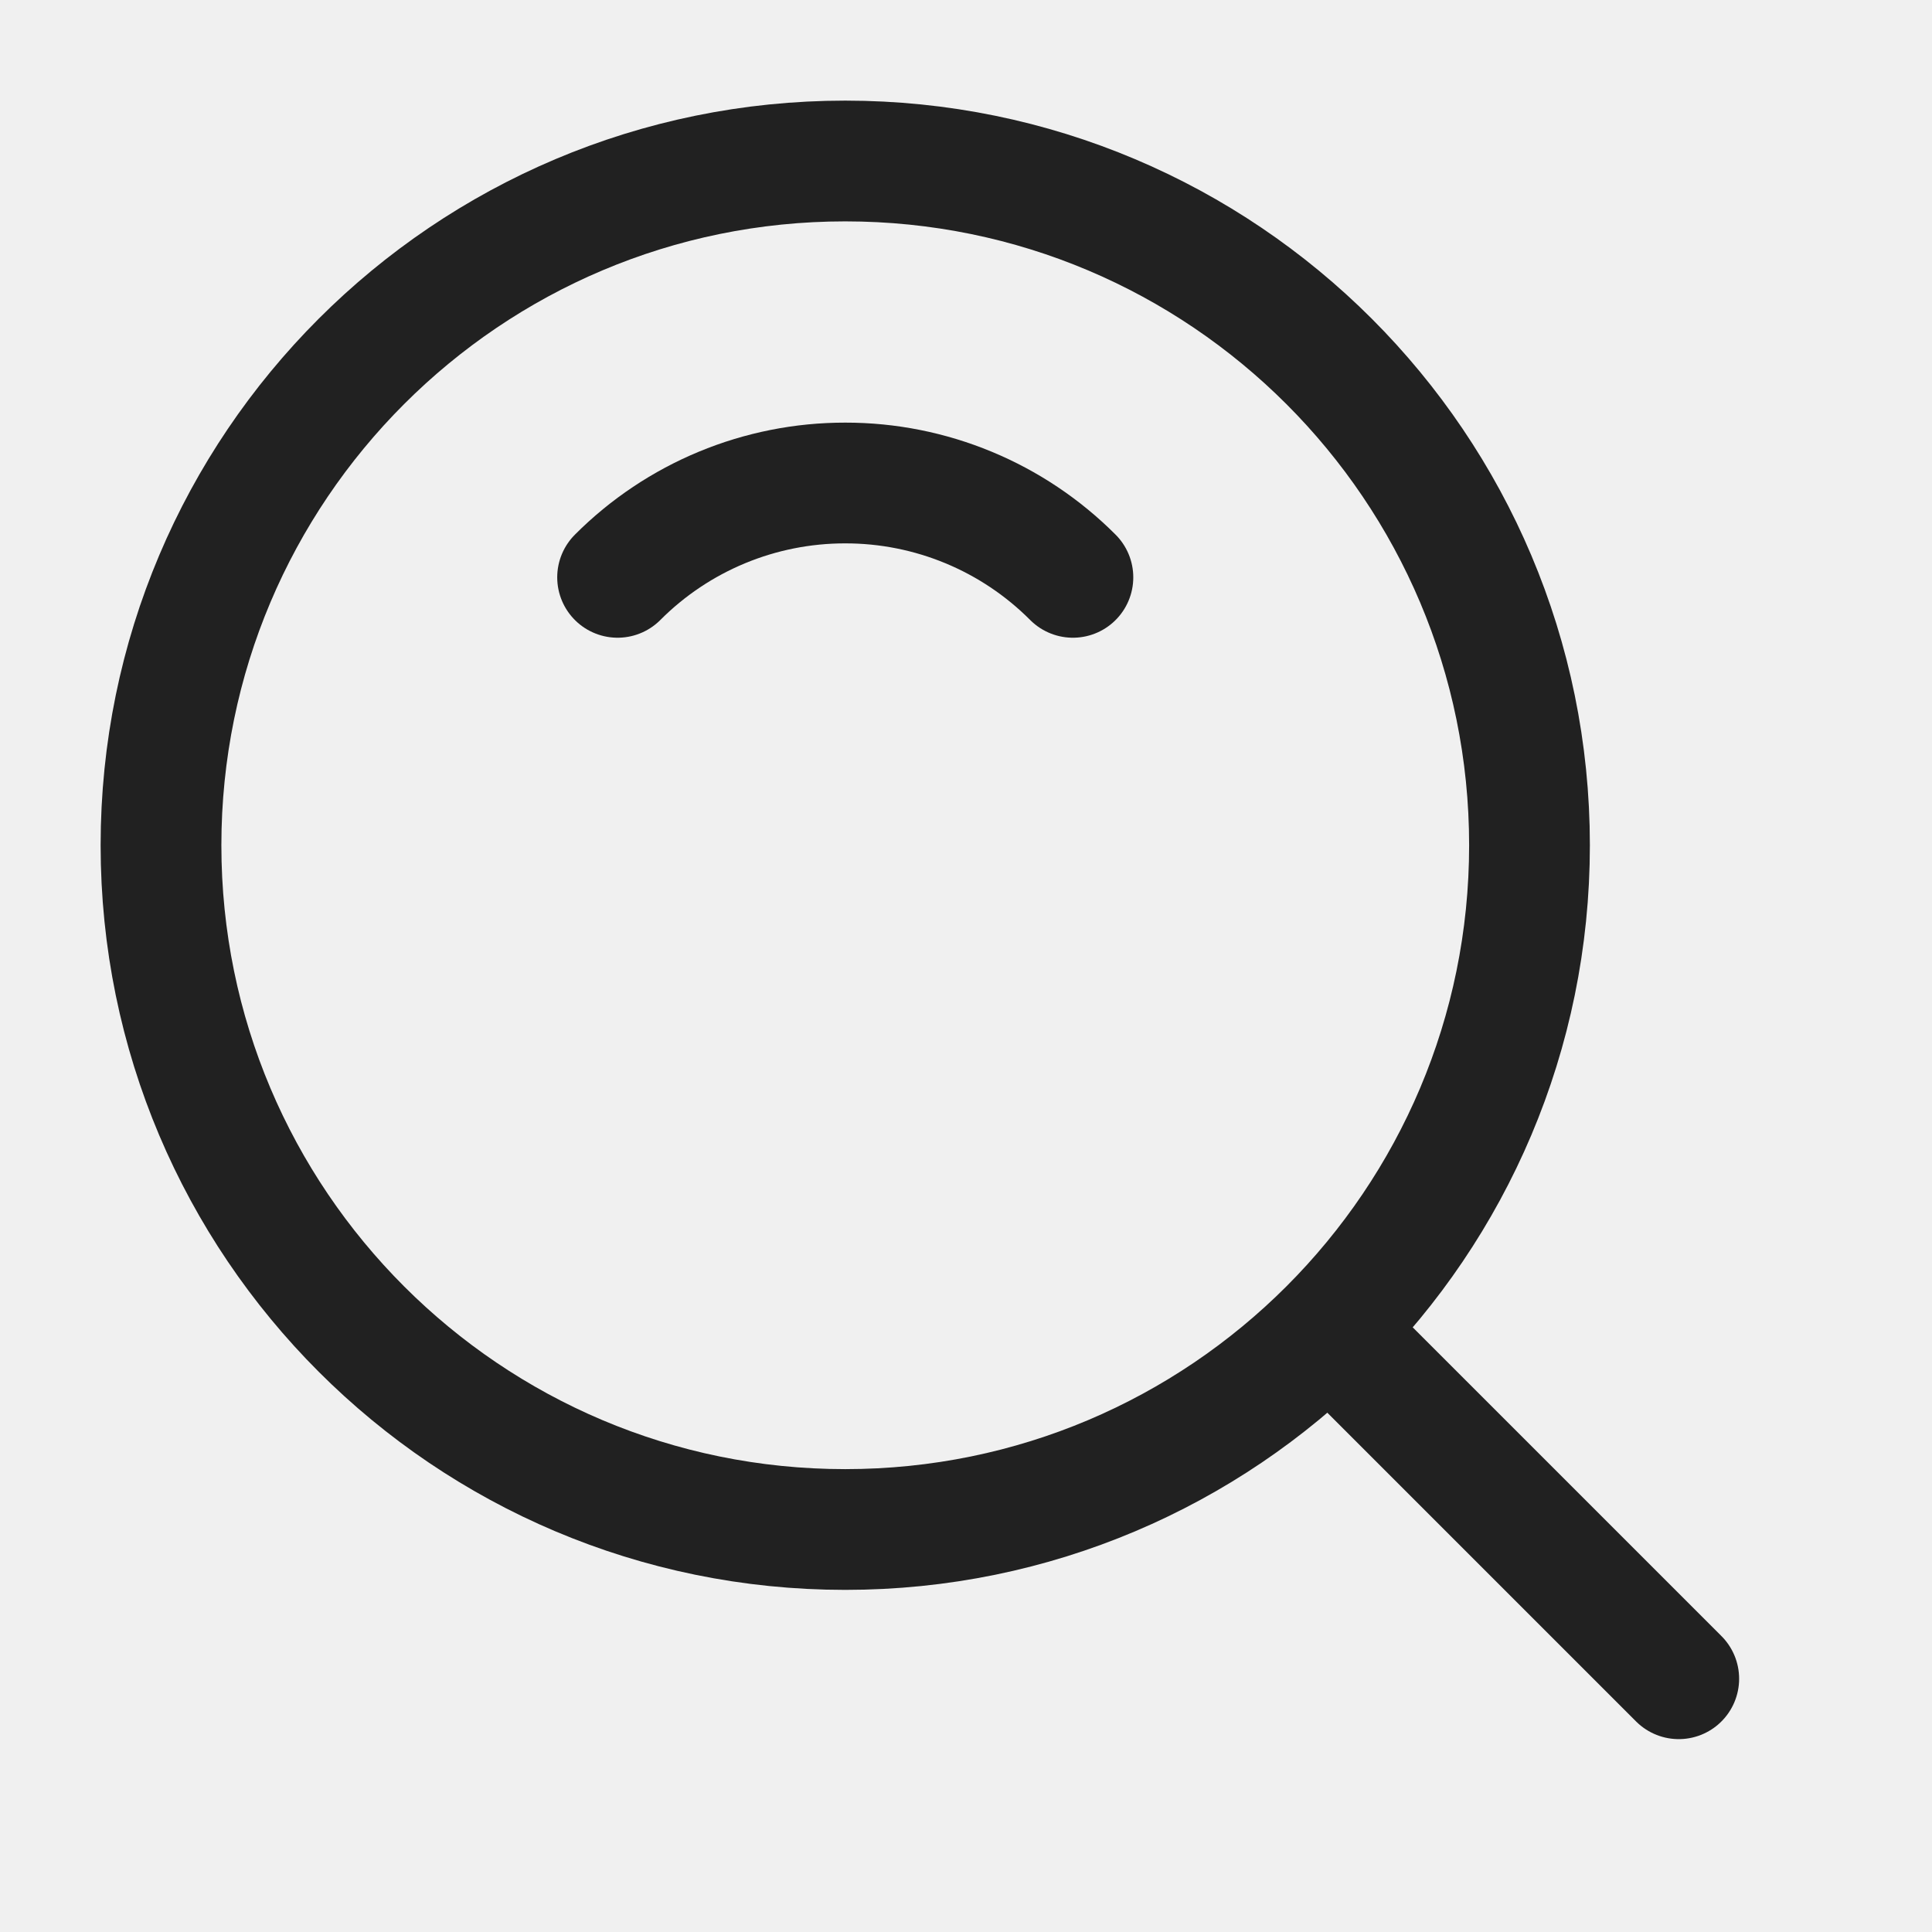
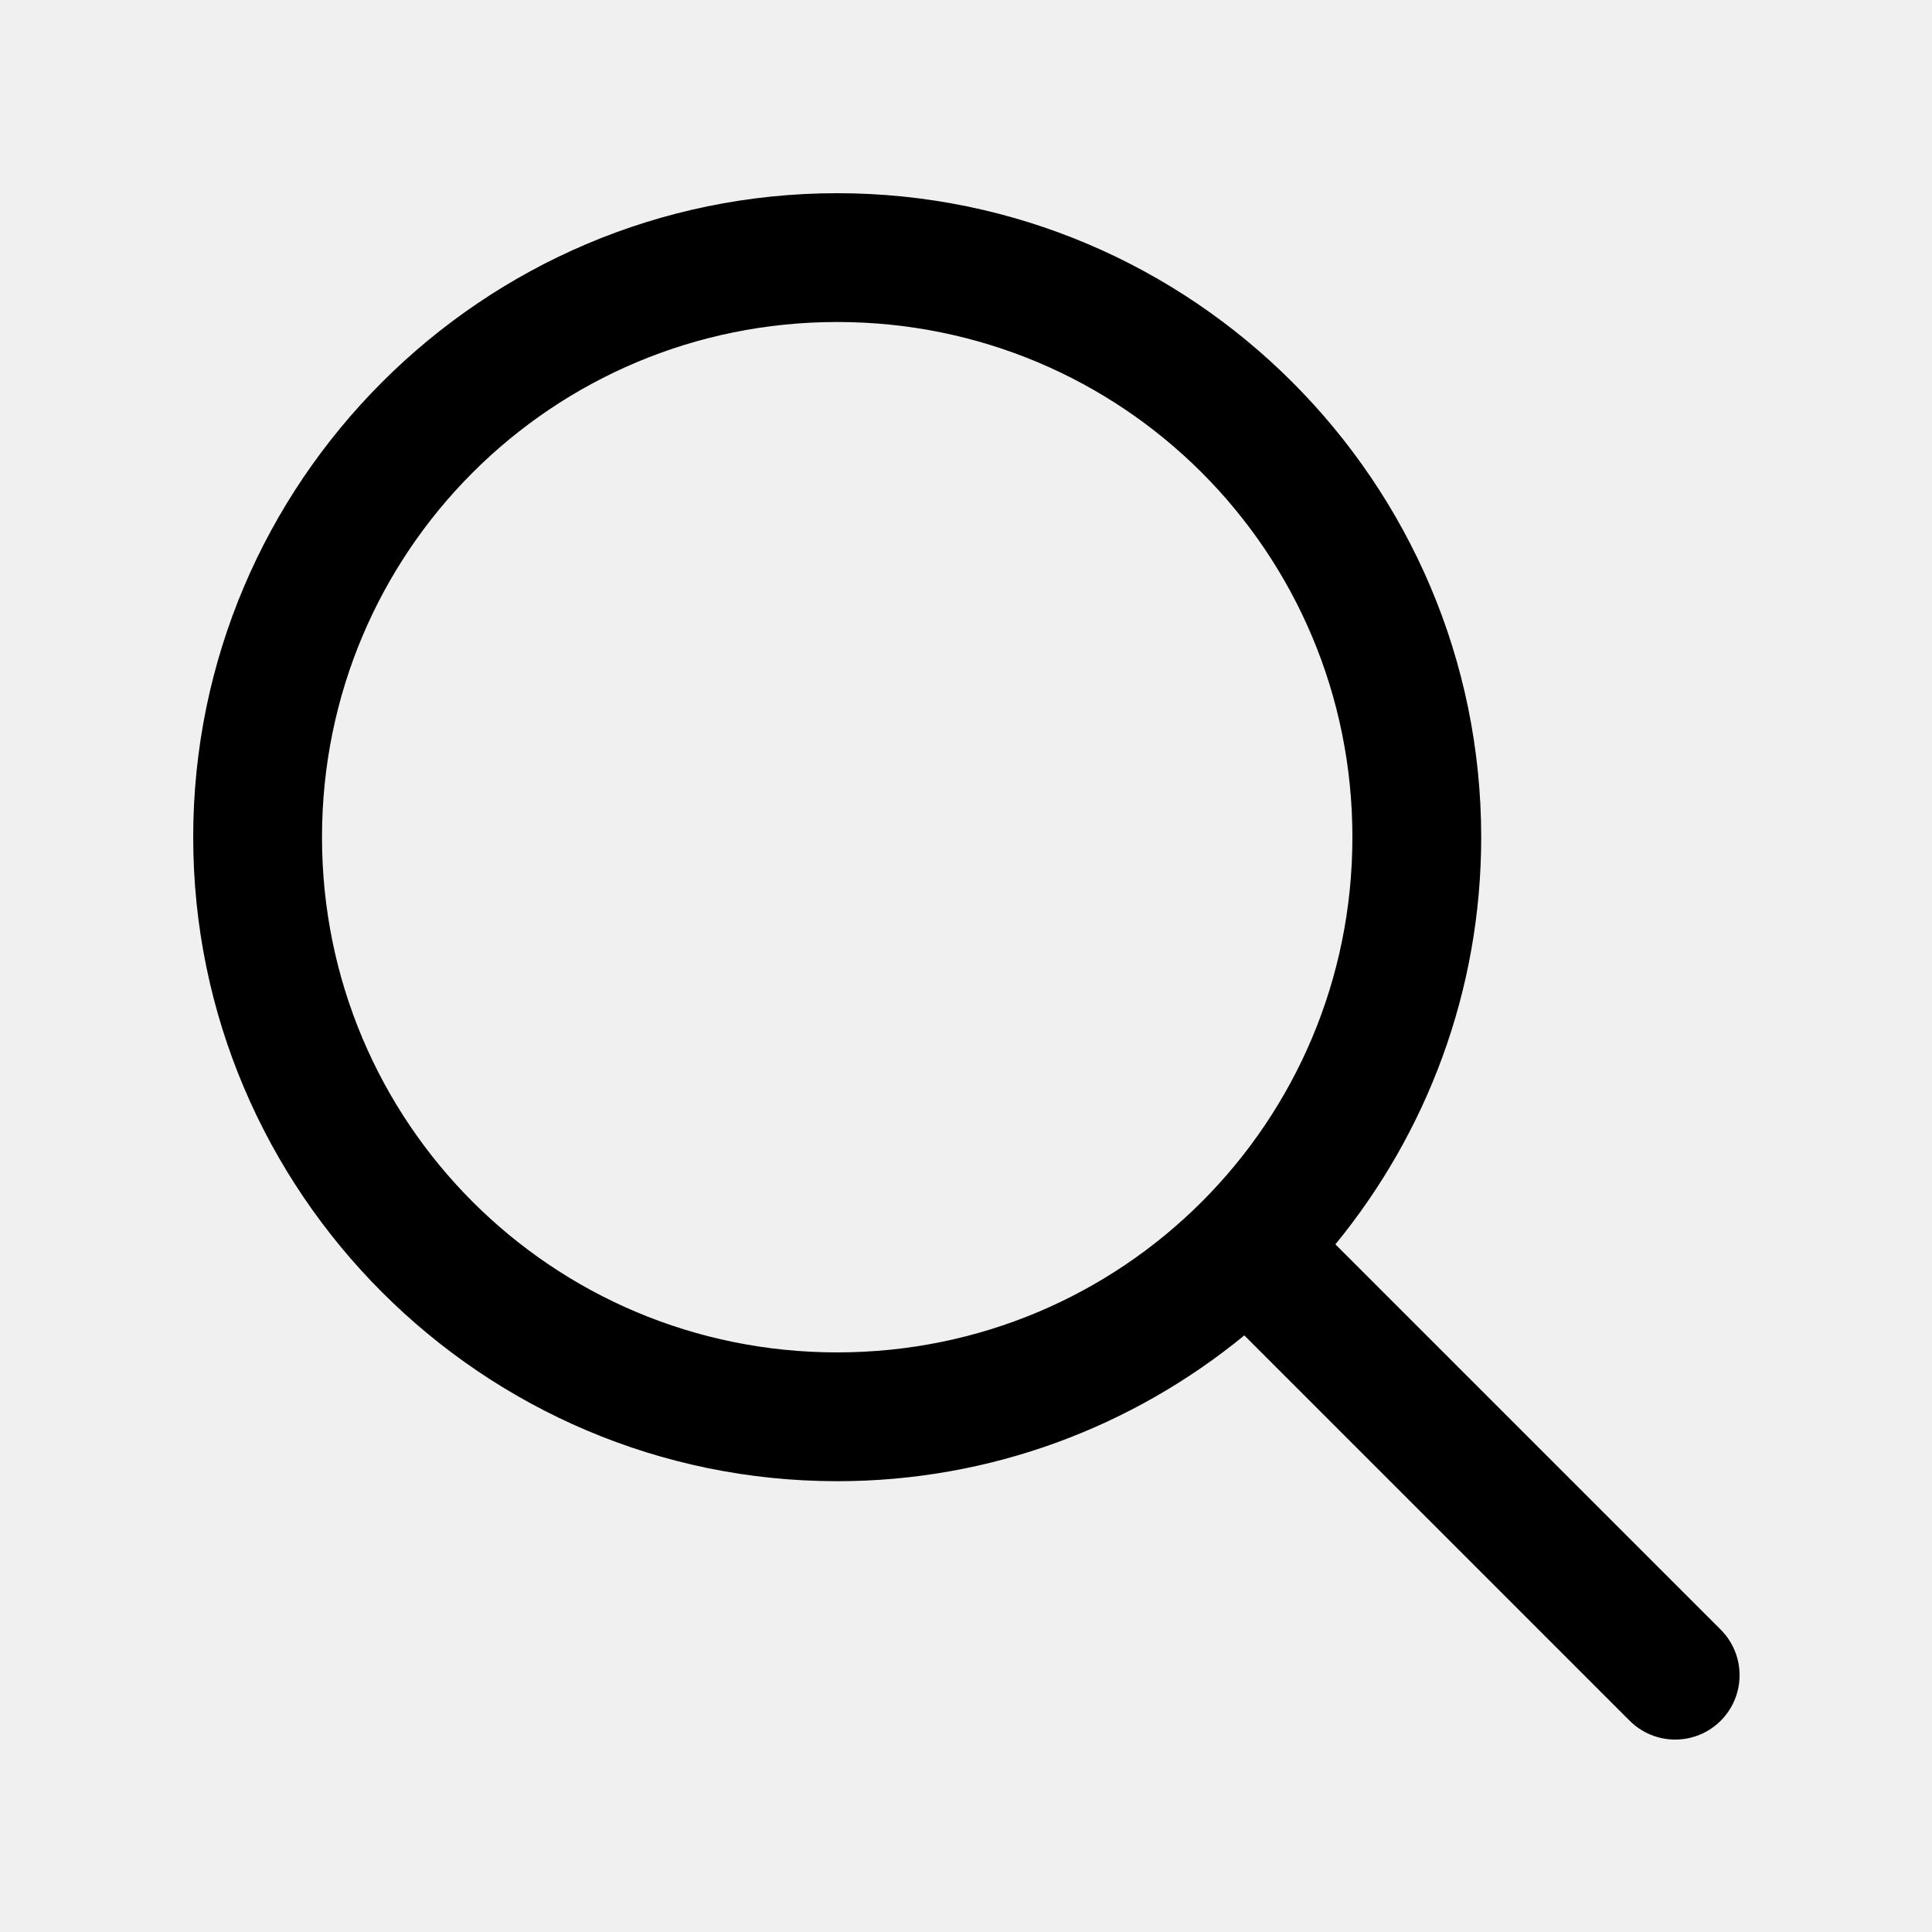
- <svg viewBox="0 0 24 24">
-   <g fill="none" fill-rule="evenodd">
-     <path fill="#FFF" fill-opacity=".01" fill-rule="nonzero" d="M0 0h24v24H0z" />
-     <path d="M10.5 19a8.5 8.5 0 1 0 0-17 8.5 8.5 0 0 0 0 17Z" stroke="#212121" stroke-linejoin="round" stroke-width="1.5" />
-     <path d="M13.328 7.172A3.987 3.987 0 0 0 10.5 6a3.988 3.988 0 0 0-2.828 1.172M16.611 16.611l4.243 4.243" stroke="#212121" stroke-linecap="round" stroke-linejoin="round" stroke-width="1.5" />
-   </g>
+ <svg xmlns="http://www.w3.org/2000/svg" fill="currentColor" viewBox="0 0 30 30">
+   <path d="M 13 3 C 7.489 3 3 7.489 3 13 C 3 18.511 7.489 23 13 23 C 15.397 23 17.597 22.149 19.322 20.736 L 25.293 26.707 A 1 1 0 1 0 26.707 25.293 L 20.736 19.322 C 22.149 17.597 23 15.397 23 13 C 23 7.489 18.511 3 13 3 z M 13 5 C 17.43 5 21 8.57 21 13 C 21 17.43 17.43 21 13 21 C 8.57 21 5 17.43 5 13 C 5 8.57 8.57 5 13 5 z" />
</svg>
